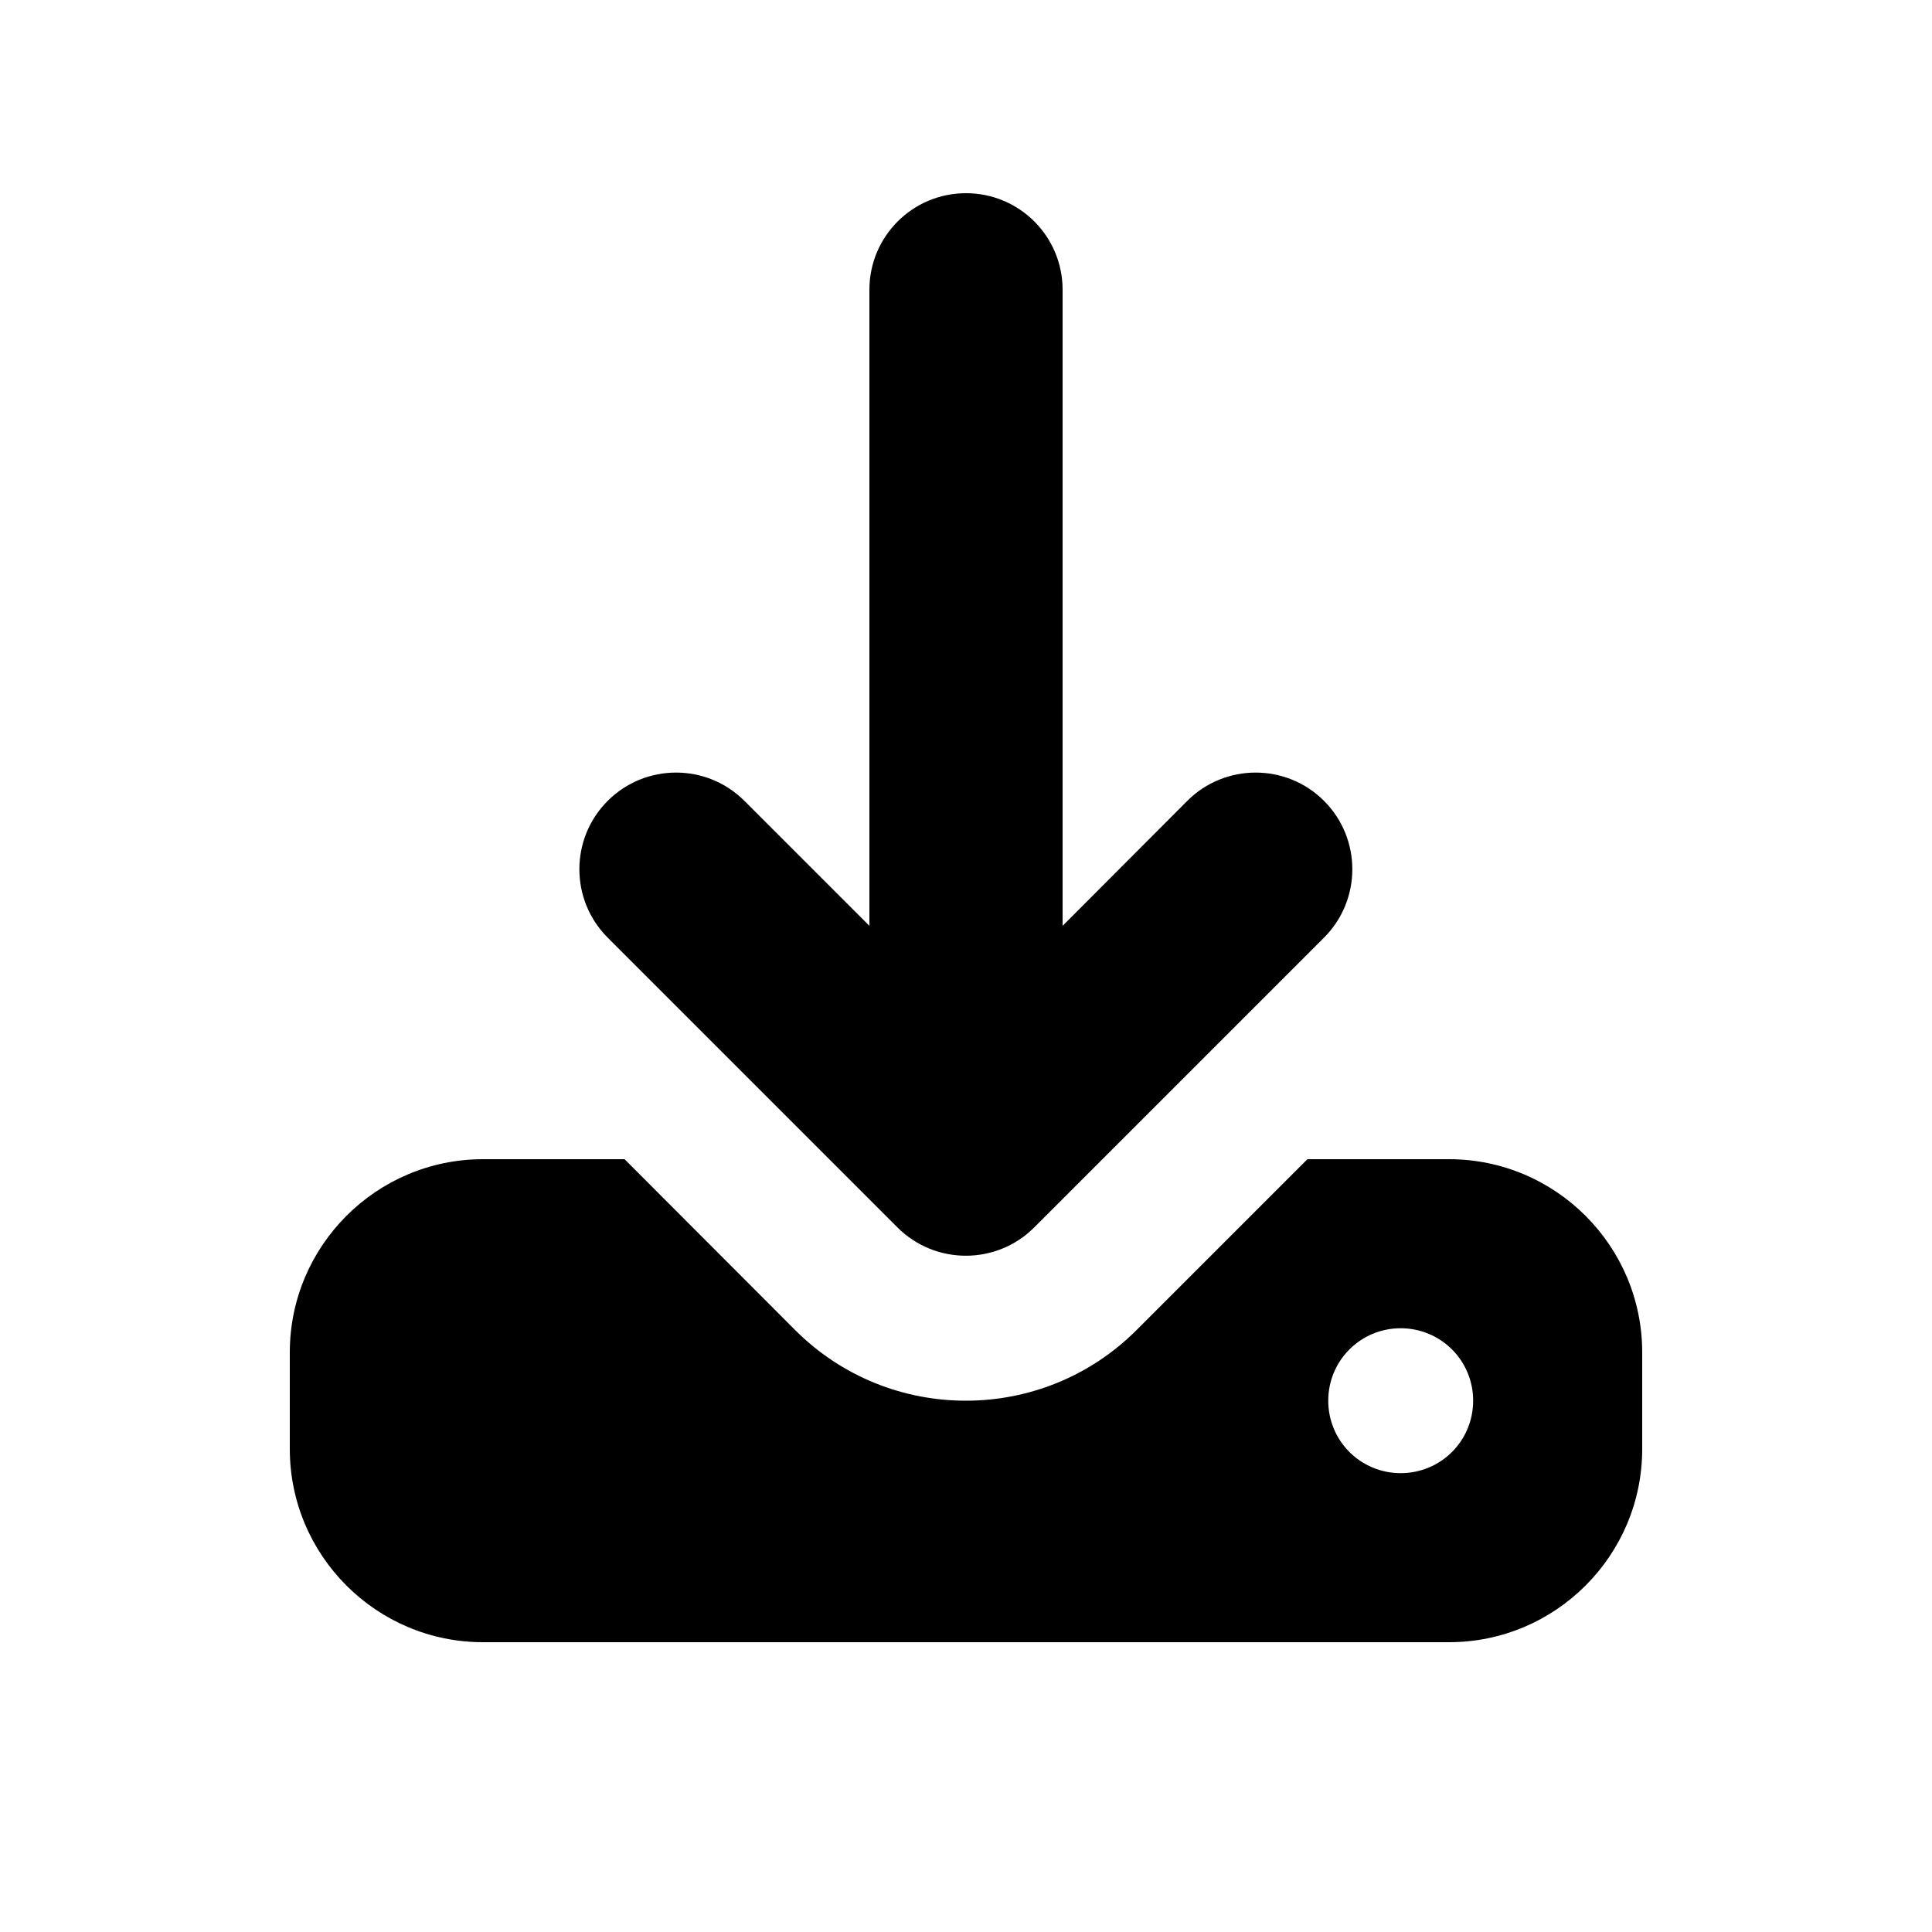
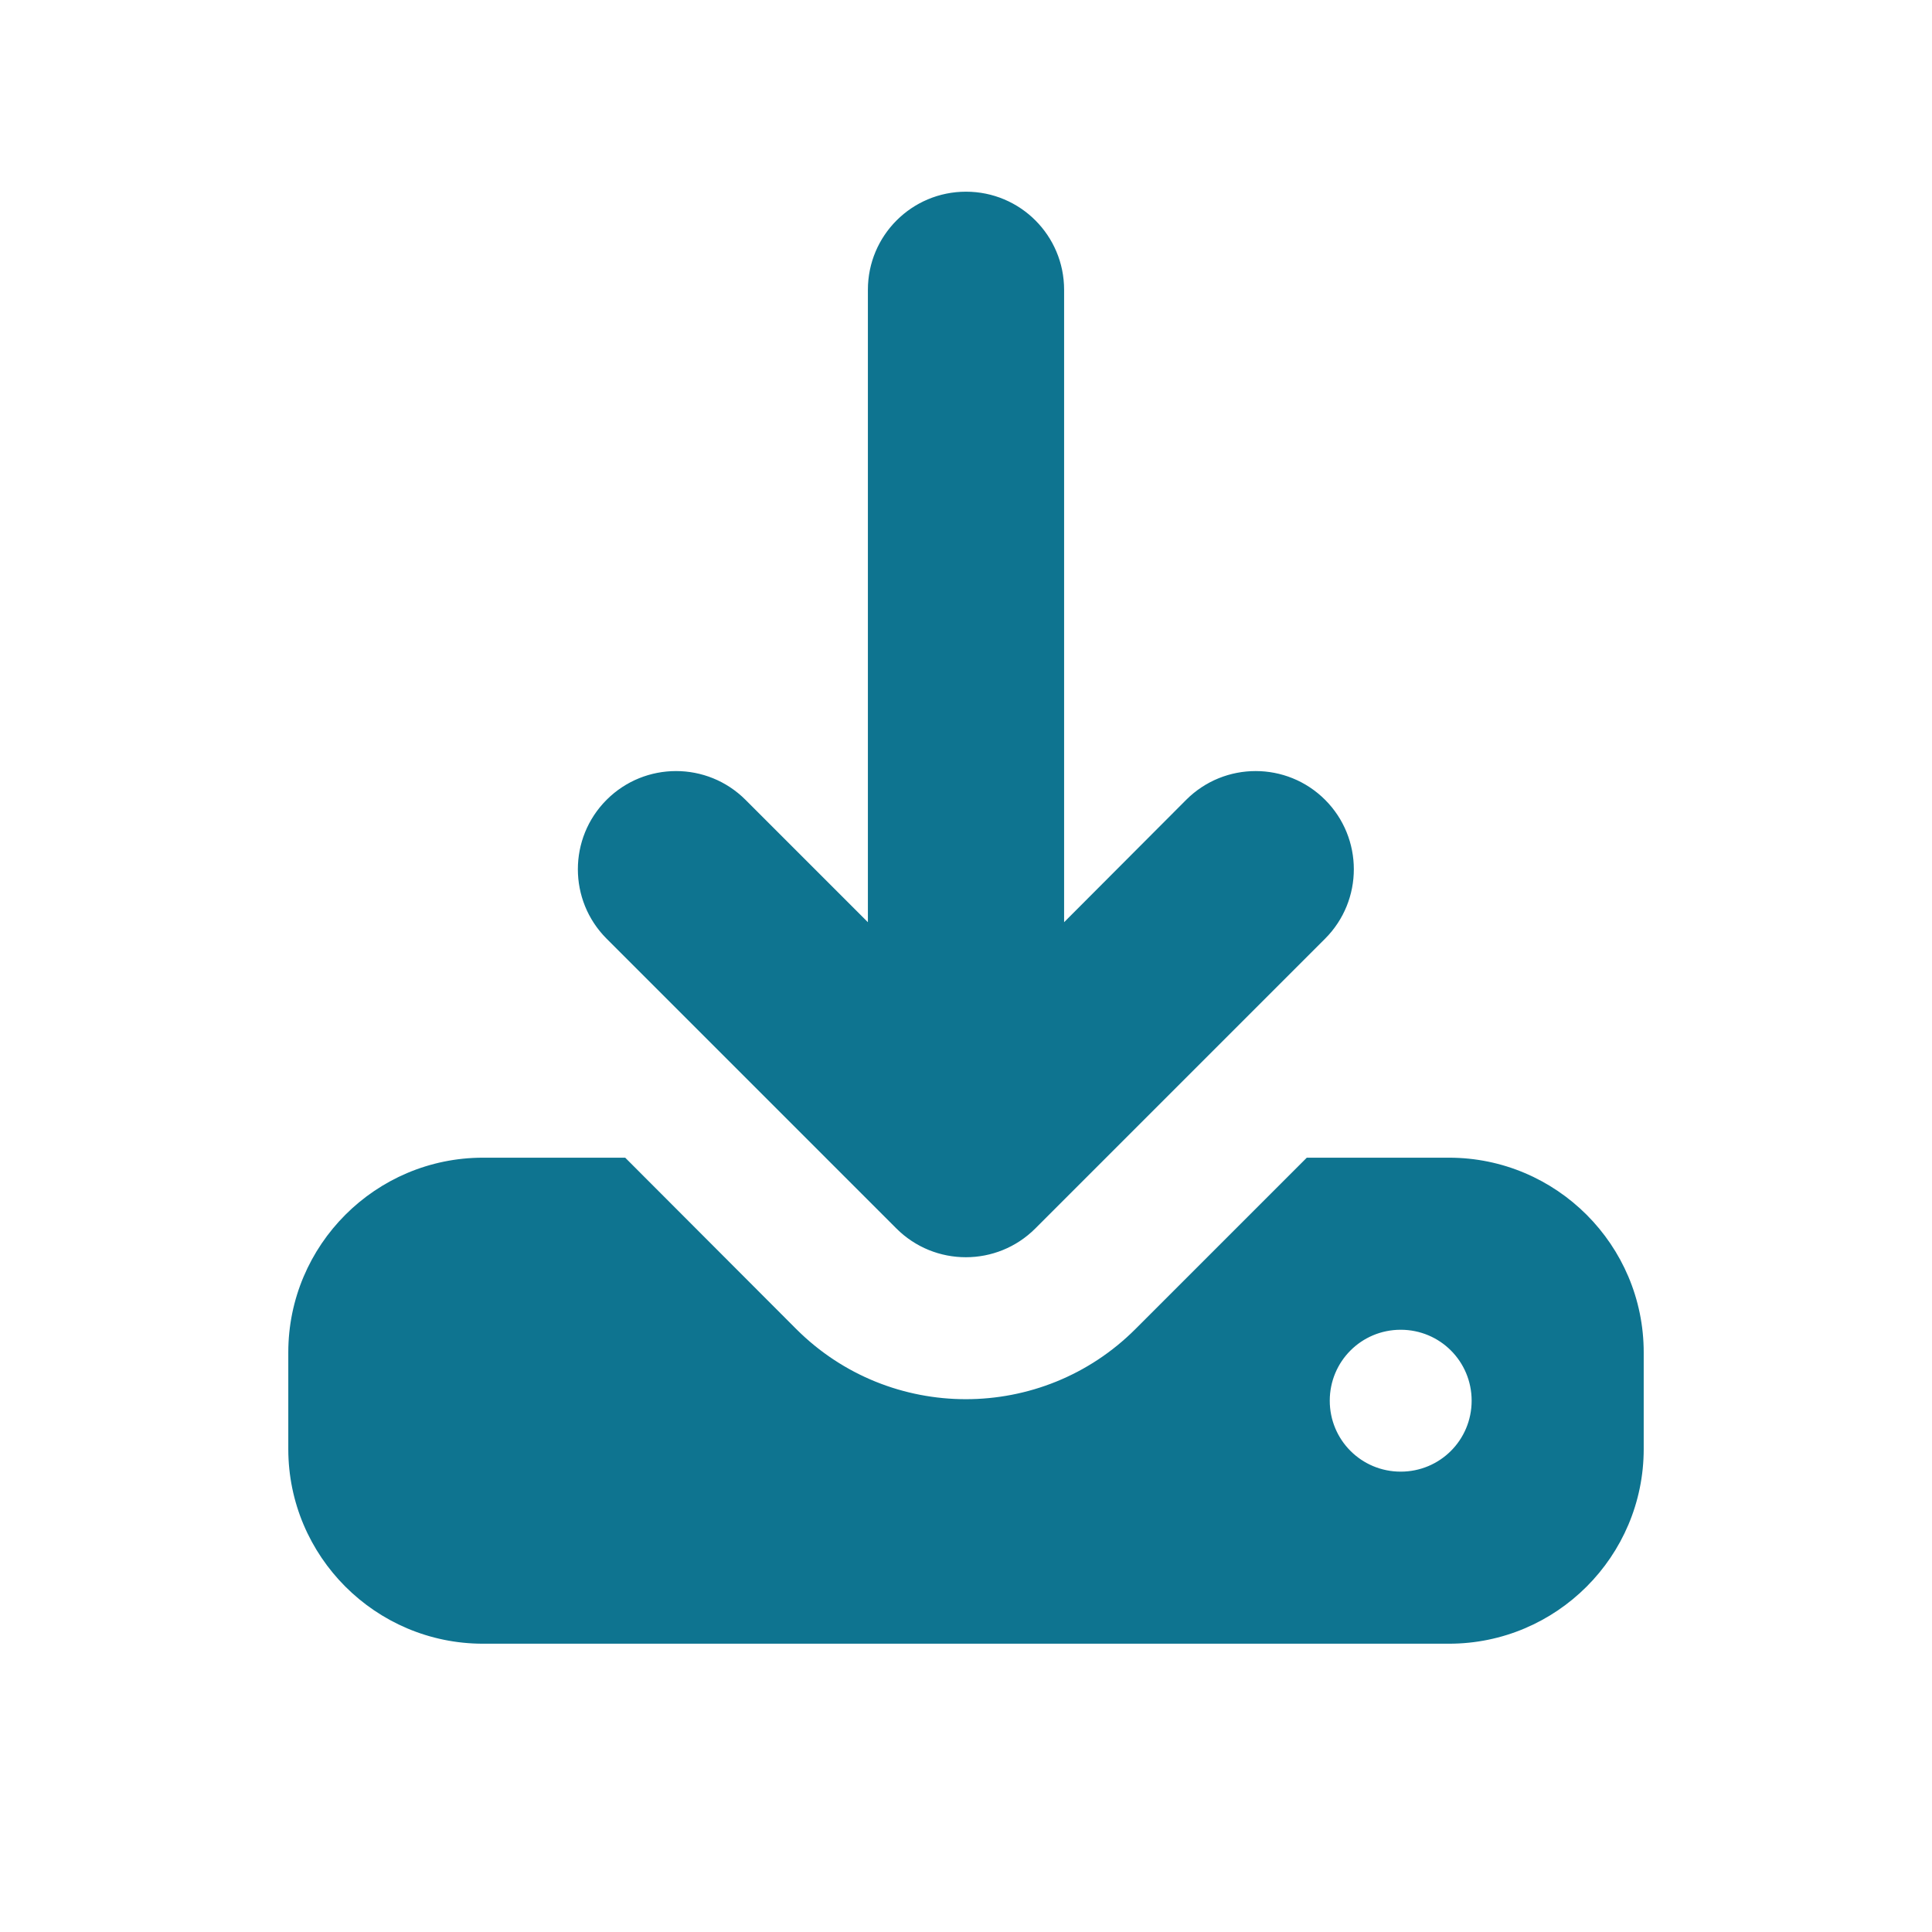
- <svg xmlns="http://www.w3.org/2000/svg" viewBox="0 0 640 640">
+ <svg xmlns="http://www.w3.org/2000/svg" viewBox="0 0 640 640" stroke="#0e7490" fill="#0e7490">
  <path d="M352 96C352 78.3 337.7 64 320 64C302.3 64 288 78.3 288 96L288 306.7L246.6 265.3C234.1 252.8 213.8 252.8 201.3 265.3C188.8 277.8 188.8 298.1 201.3 310.6L297.3 406.6C309.8 419.1 330.1 419.1 342.6 406.6L438.6 310.6C451.1 298.1 451.1 277.8 438.6 265.3C426.1 252.8 405.8 252.8 393.3 265.3L352 306.7L352 96zM160 384C124.7 384 96 412.7 96 448L96 480C96 515.3 124.7 544 160 544L480 544C515.3 544 544 515.3 544 480L544 448C544 412.7 515.3 384 480 384L433.1 384L376.5 440.6C345.3 471.8 294.6 471.8 263.4 440.6L206.9 384L160 384zM464 440C477.3 440 488 450.7 488 464C488 477.3 477.3 488 464 488C450.7 488 440 477.3 440 464C440 450.7 450.7 440 464 440z" />
</svg>
